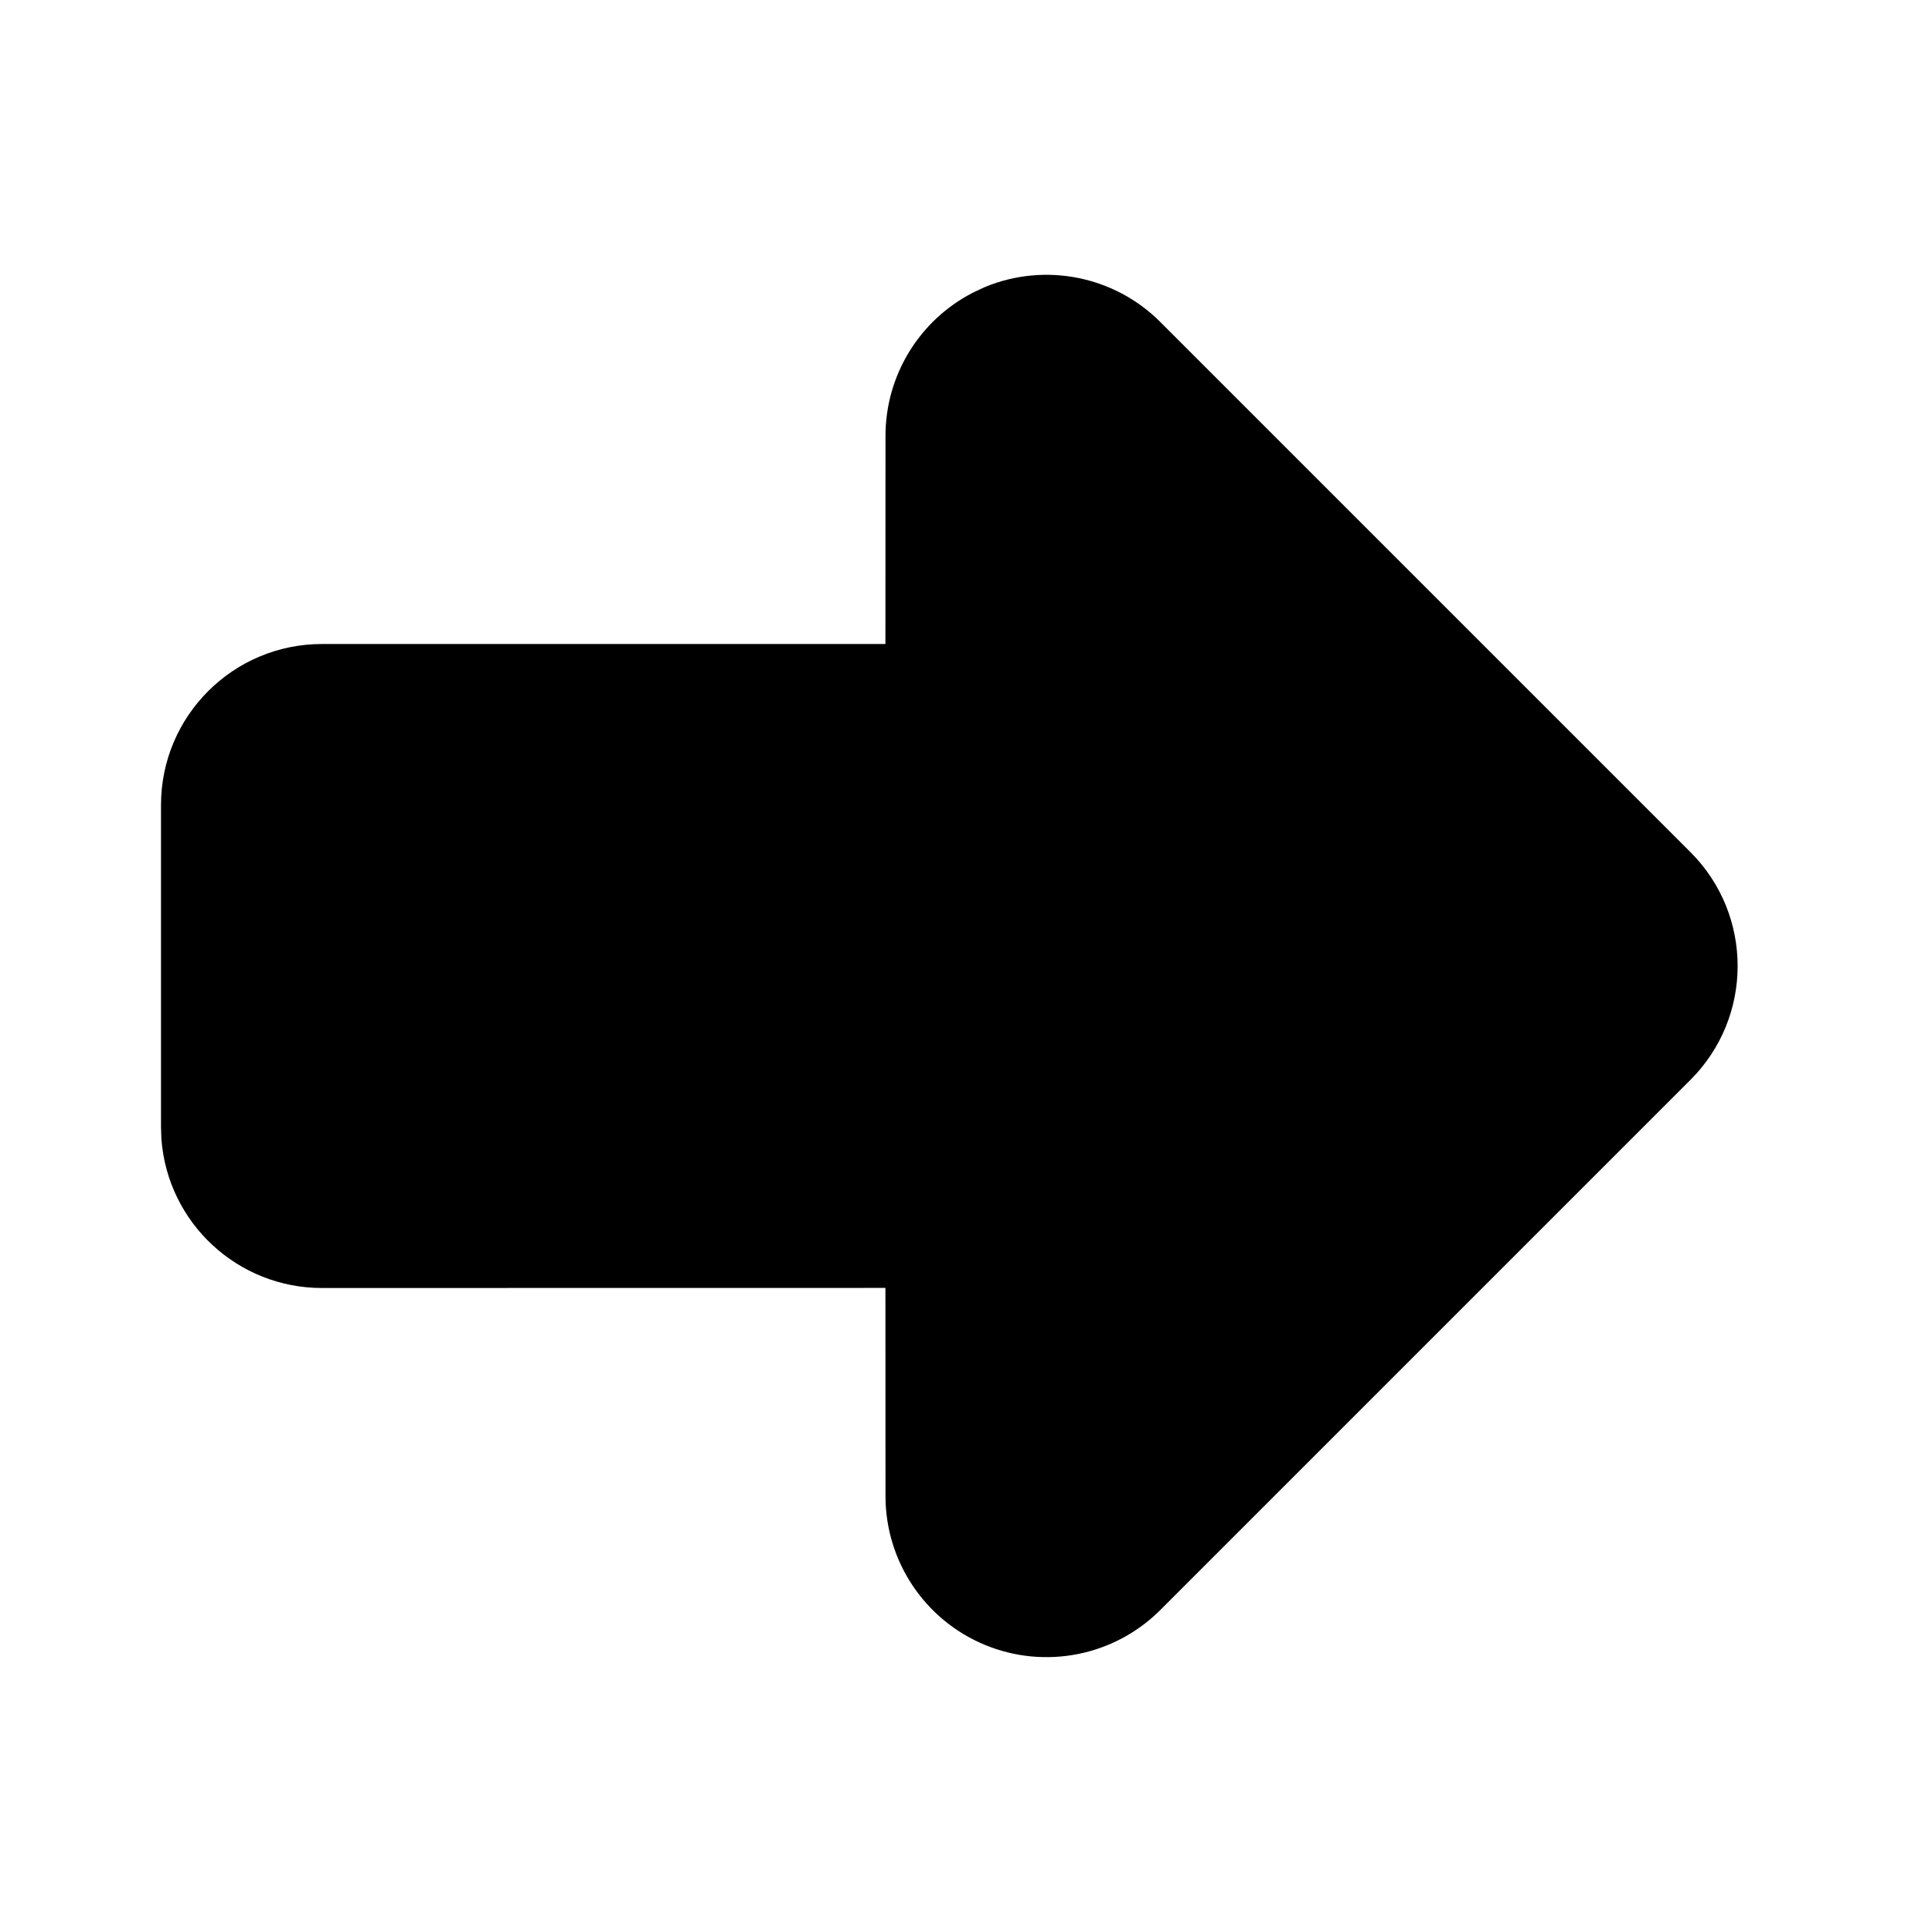
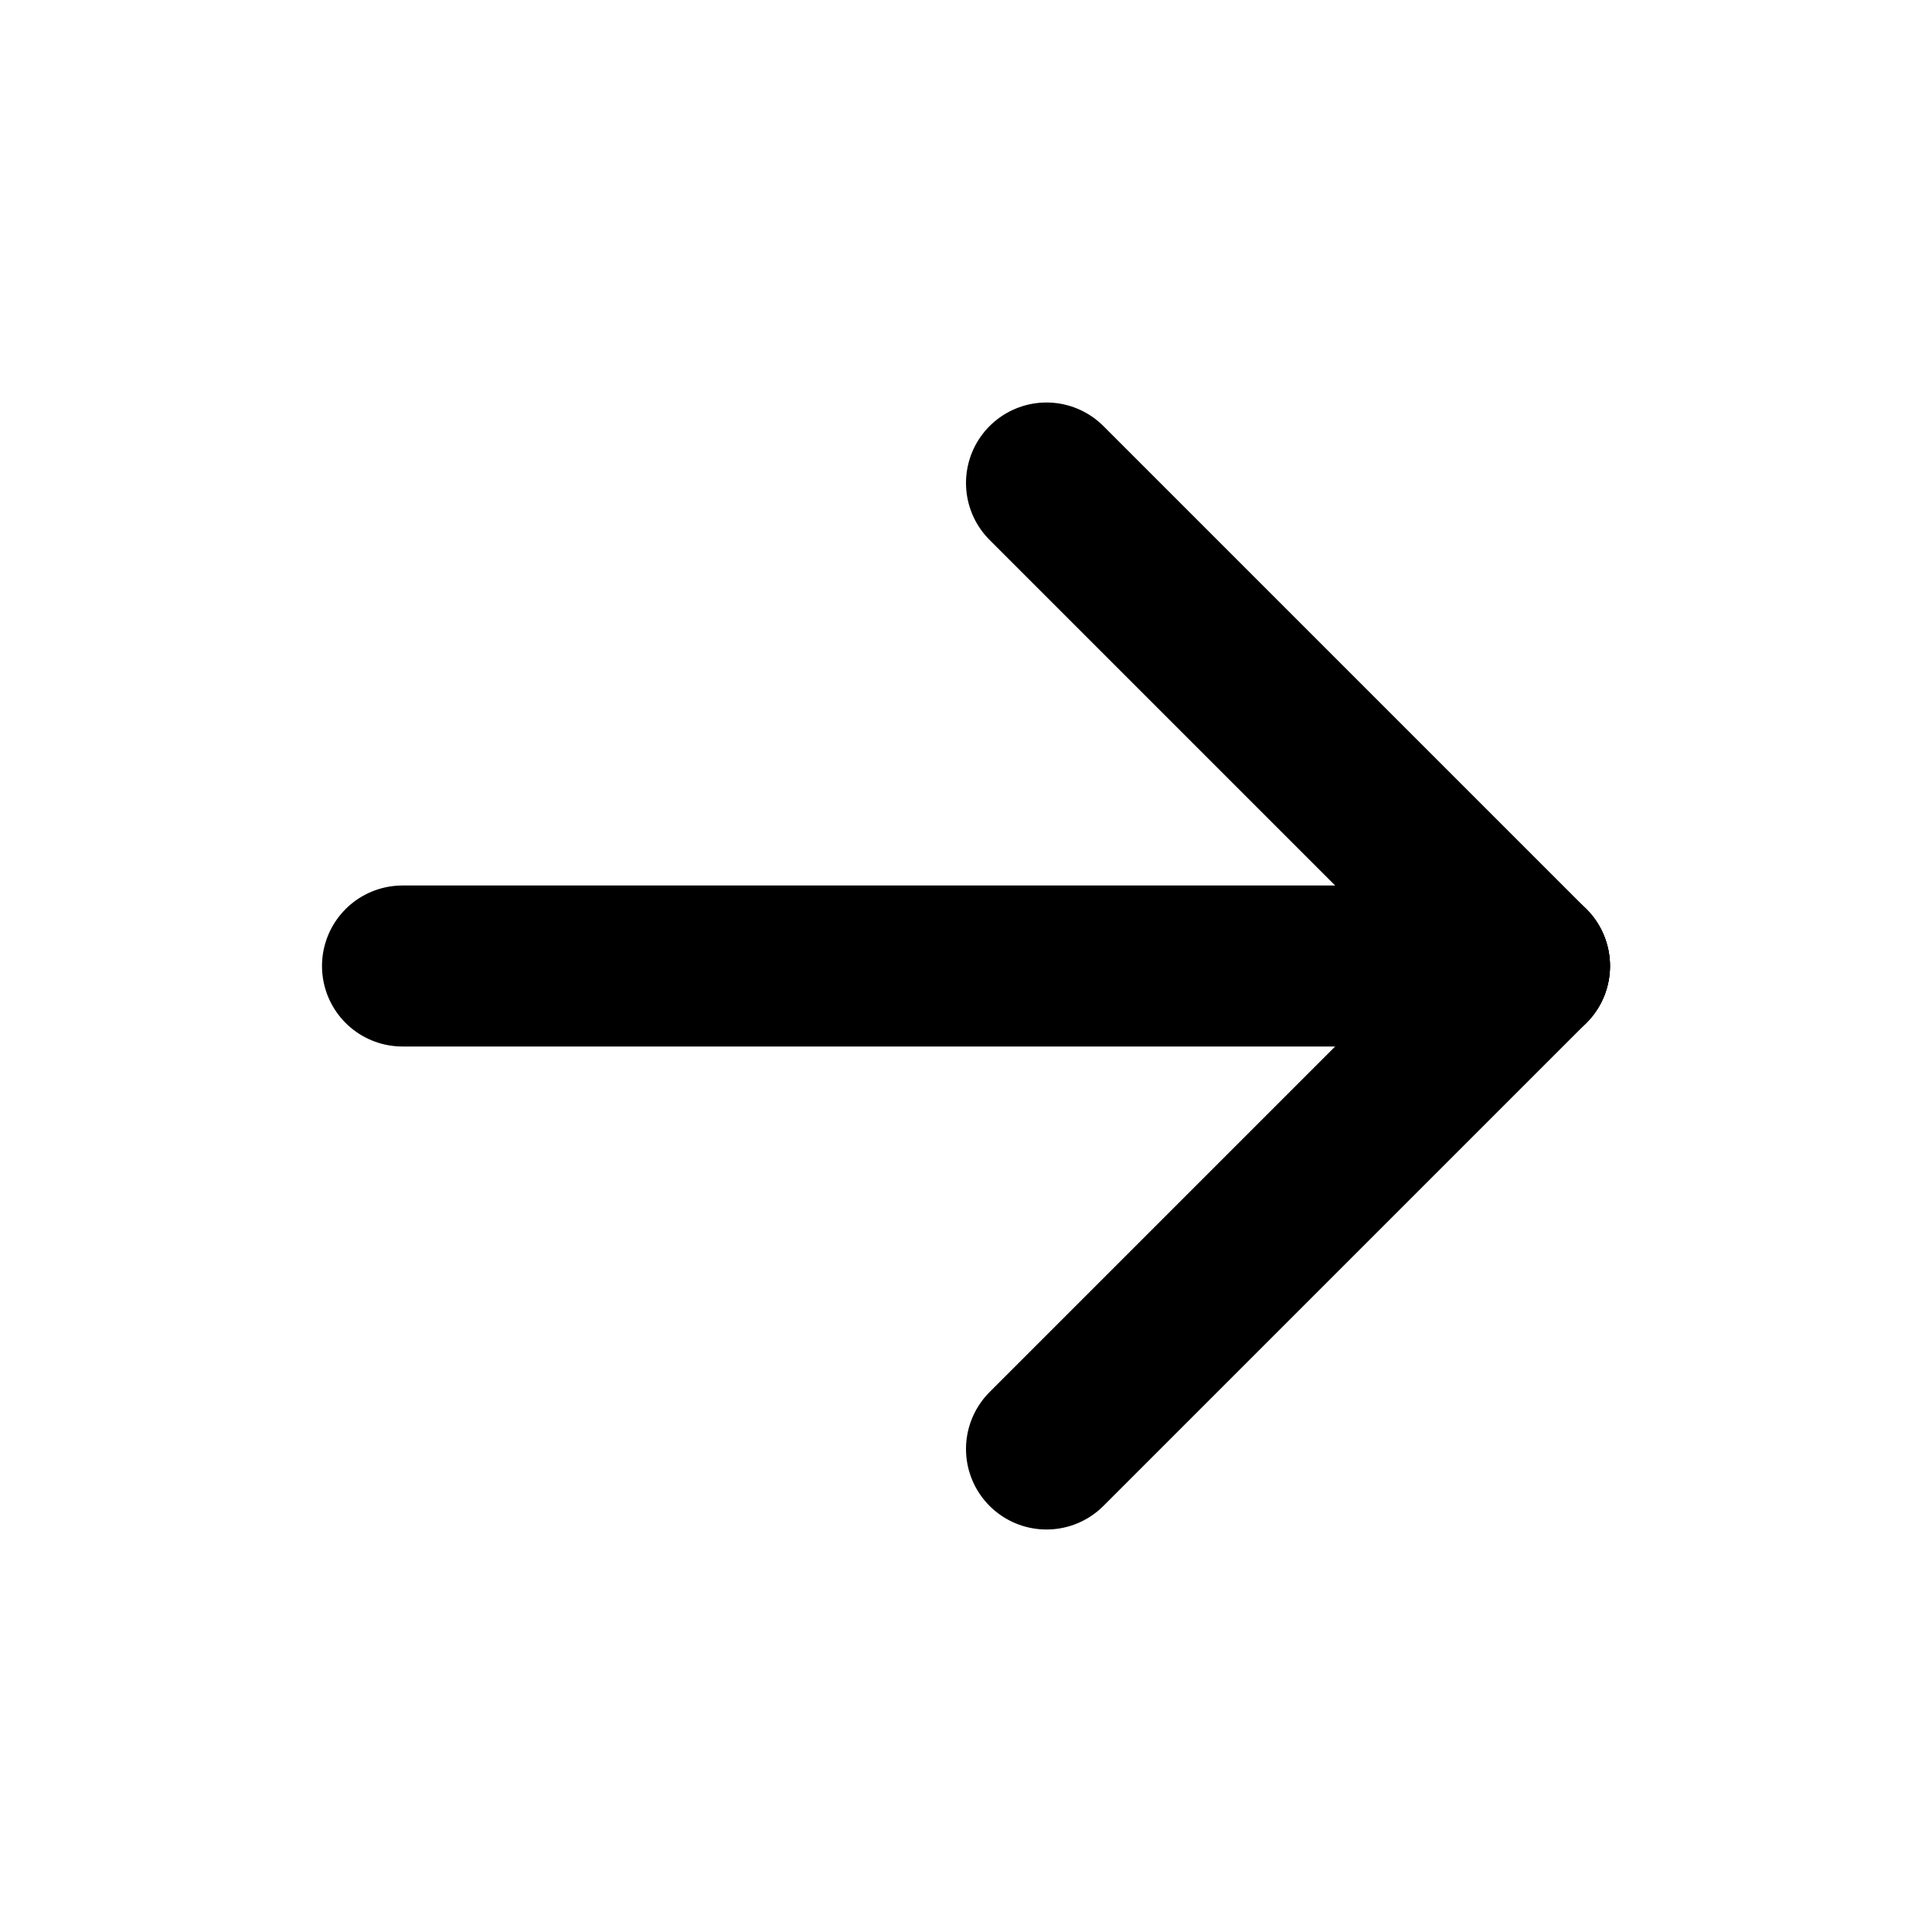
- <svg xmlns="http://www.w3.org/2000/svg" class="icon icon-tabler icon-tabler-arrow-big-right-filled" width="24" height="24" viewBox="0 0 24 24" stroke-width="2" stroke="currentColor" fill="none" stroke-linecap="round" stroke-linejoin="round">
+ <svg xmlns="http://www.w3.org/2000/svg" class="icon icon-tabler icon-tabler-arrow-right" width="24" height="24" viewBox="0 0 24 24" stroke-width="2" stroke="currentColor" fill="none" stroke-linecap="round" stroke-linejoin="round">
  <path stroke="none" d="M0 0h24v24H0z" fill="none" />
-   <path d="M12.089 3.634a2 2 0 0 0 -1.089 1.78l-.001 2.586h-6.999a2 2 0 0 0 -2 2v4l.005 .15a2 2 0 0 0 1.995 1.85l6.999 -.001l.001 2.587a2 2 0 0 0 3.414 1.414l6.586 -6.586a2 2 0 0 0 0 -2.828l-6.586 -6.586a2 2 0 0 0 -2.18 -.434l-.145 .068z" stroke-width="0" fill="currentColor" />
+   <path d="M5 12l14 0" />
+   <path d="M13 18l6 -6" />
+   <path d="M13 6l6 6" />
</svg>
